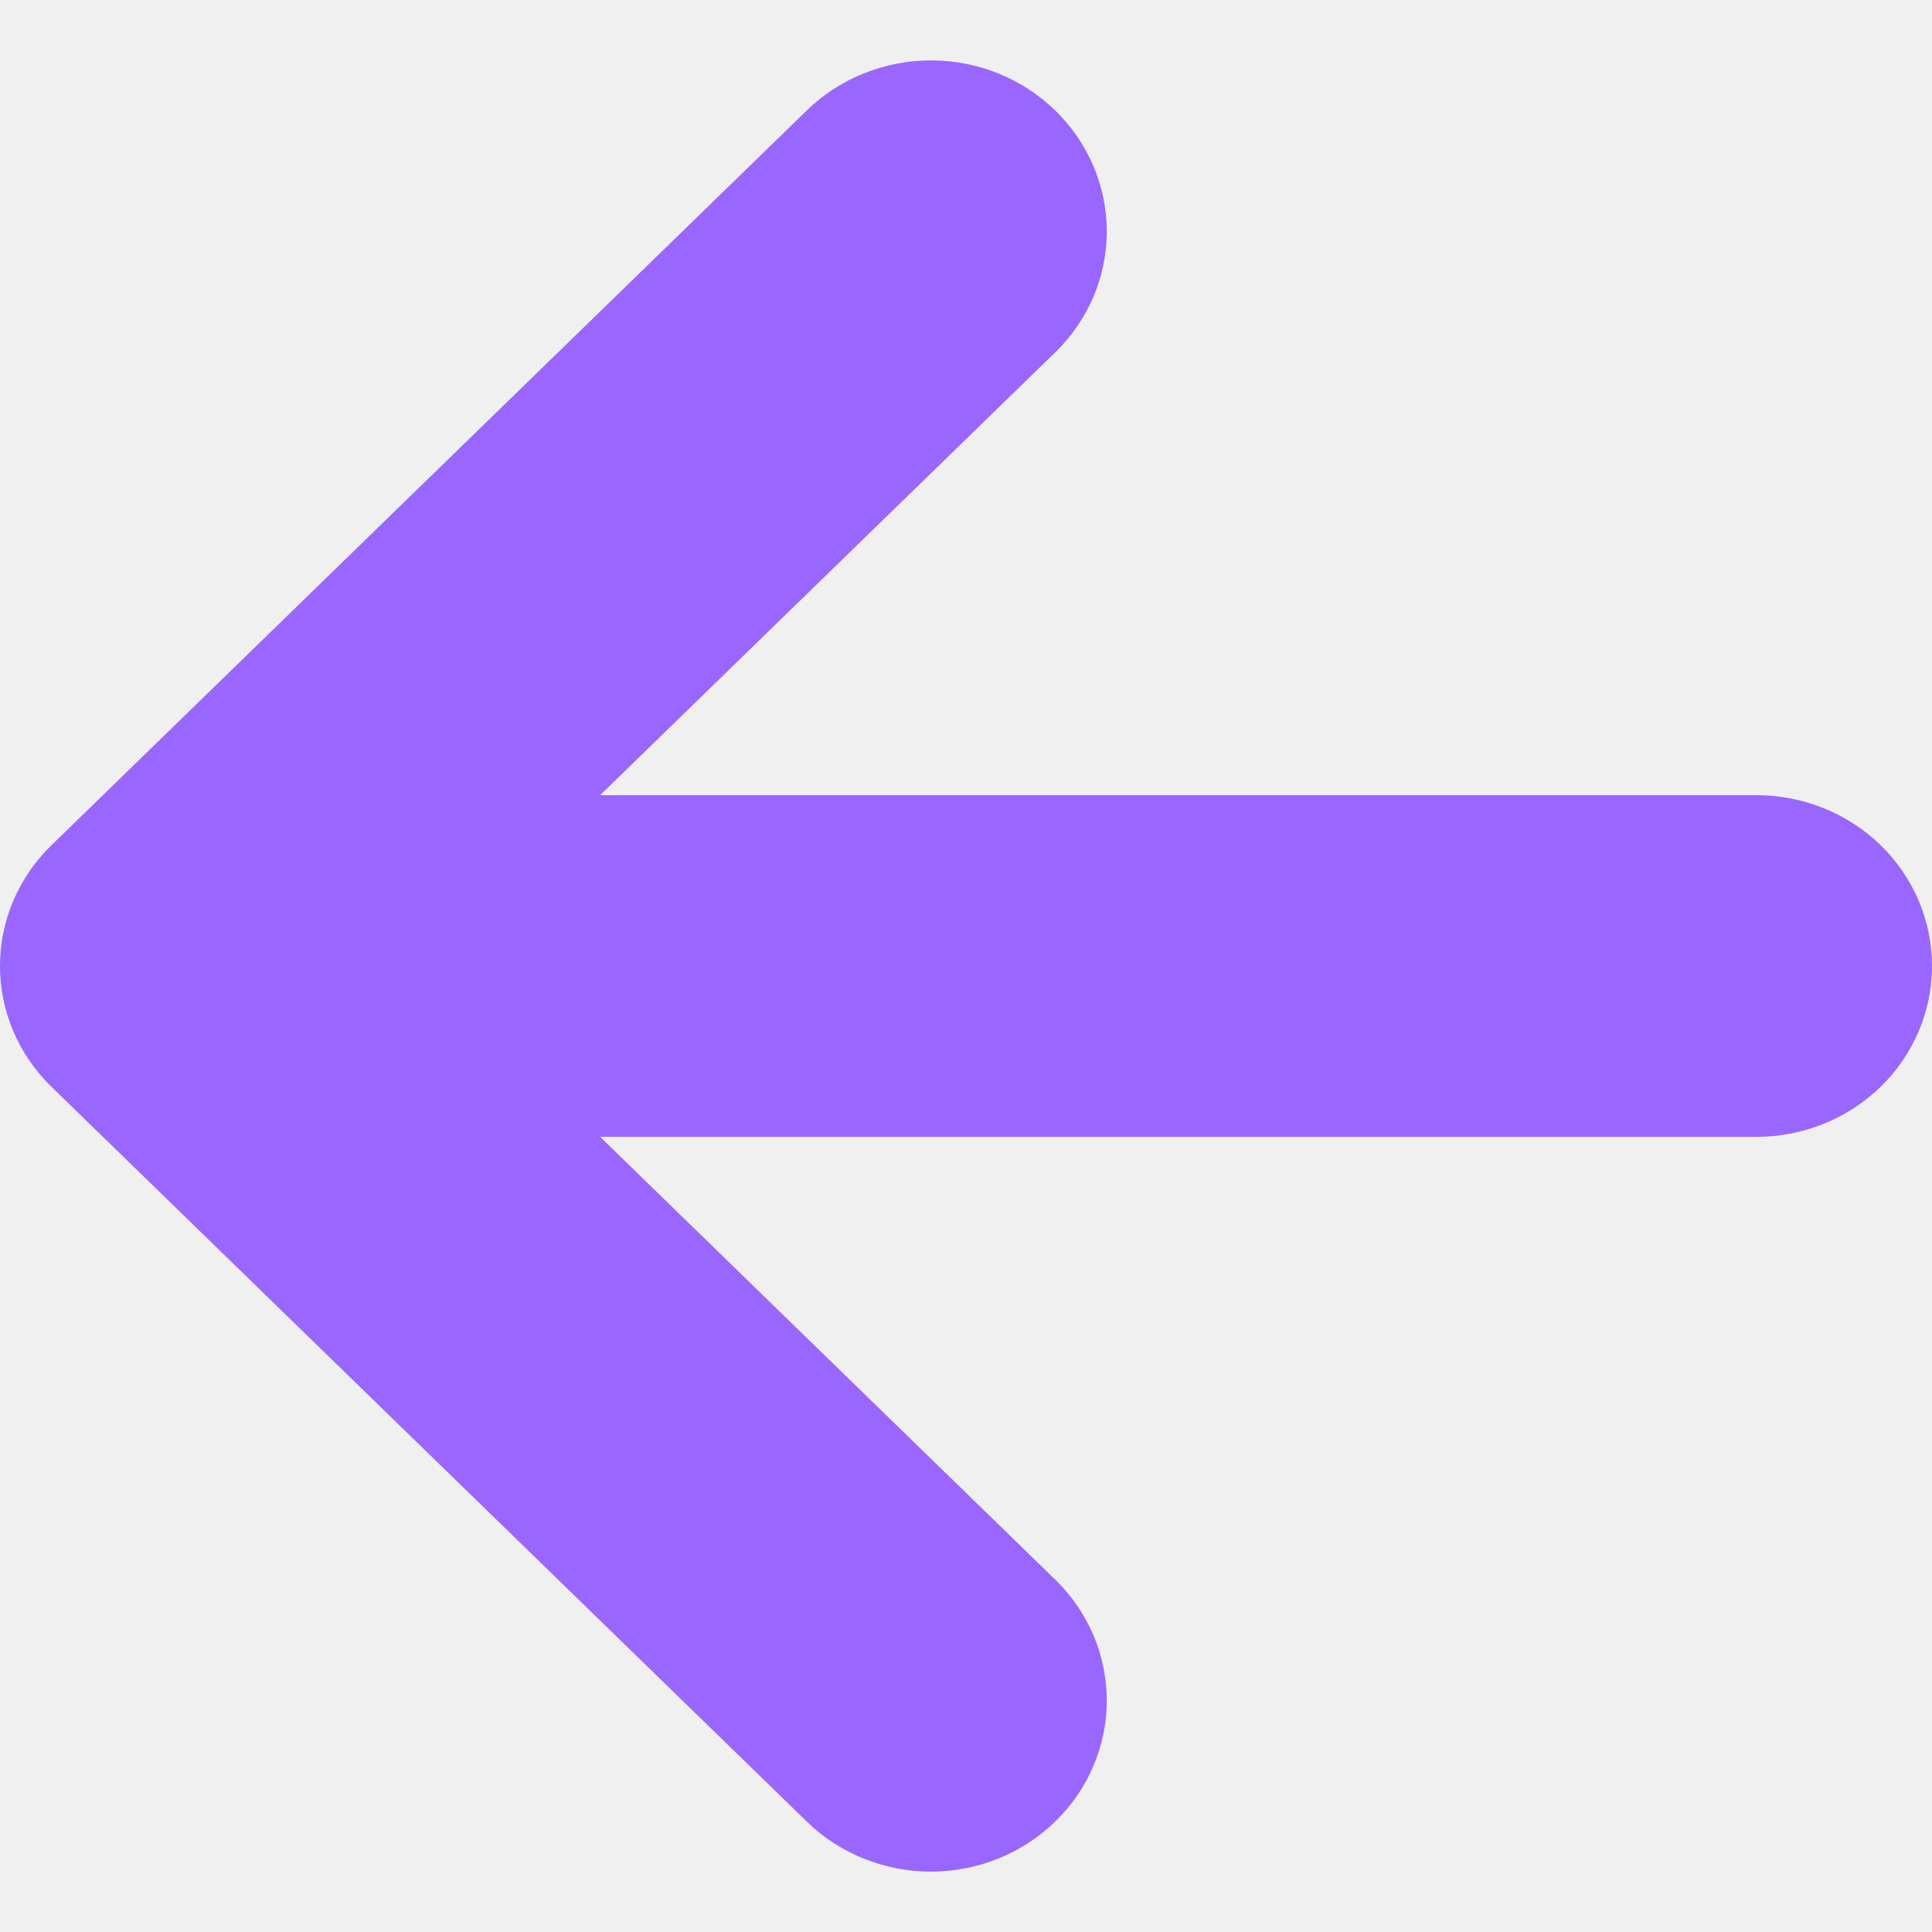
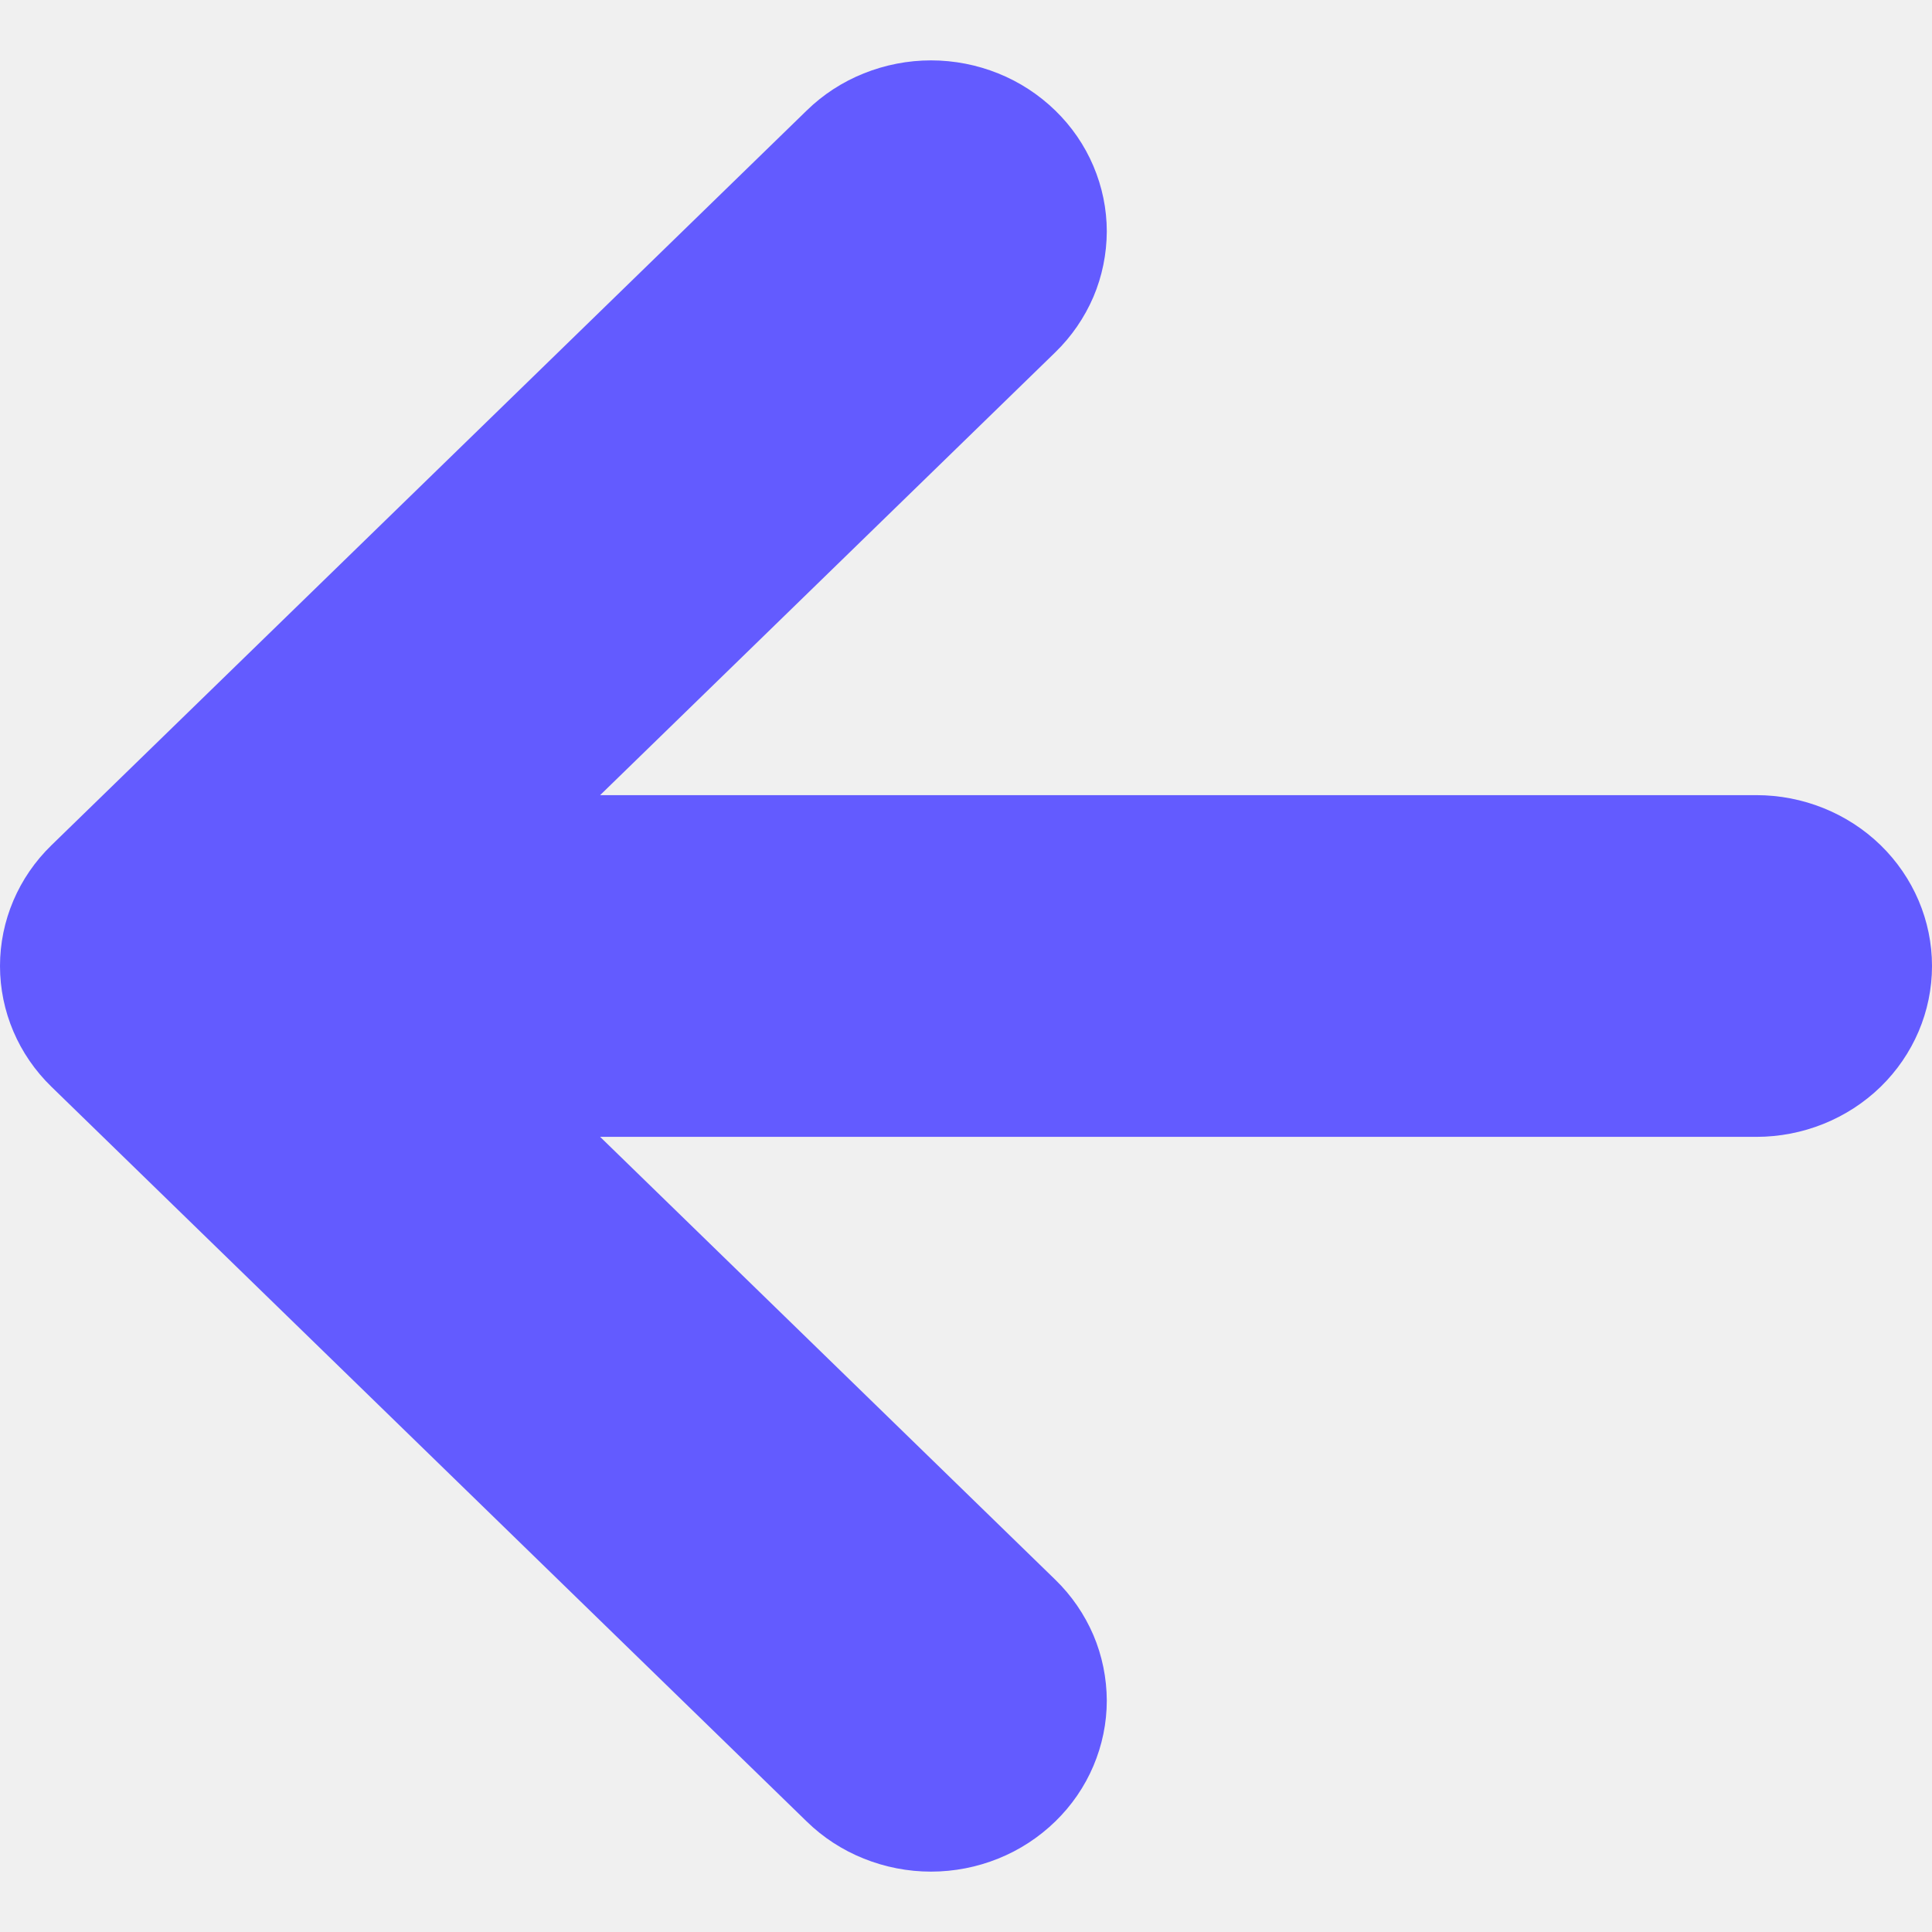
<svg xmlns="http://www.w3.org/2000/svg" width="100%" height="100%" viewBox="0 0 16 16" fill="none">
  <g clip-path="url(#clip0_29_78)">
-     <path d="M6.681 0.915L0.426 7C0.153 7.265 0 7.625 0 8C0 8.375 0.153 8.735 0.426 9L6.681 15.085C6.816 15.217 6.976 15.321 7.153 15.392C7.33 15.463 7.519 15.5 7.71 15.5C7.901 15.5 8.091 15.463 8.267 15.392C8.444 15.321 8.604 15.216 8.739 15.085C8.875 14.953 8.982 14.797 9.055 14.625C9.128 14.453 9.166 14.269 9.166 14.083C9.165 13.897 9.128 13.713 9.055 13.541C8.981 13.369 8.874 13.213 8.739 13.082L4.97 9.415H14.545C14.931 9.415 15.301 9.266 15.574 9.001C15.847 8.735 16 8.375 16 8C16 7.625 15.847 7.265 15.574 6.999C15.301 6.734 14.931 6.585 14.545 6.585H4.97L8.739 2.918C8.874 2.787 8.981 2.631 9.055 2.459C9.128 2.287 9.165 2.103 9.166 1.917C9.166 1.731 9.128 1.547 9.055 1.375C8.982 1.203 8.875 1.047 8.739 0.915C8.604 0.784 8.444 0.679 8.267 0.608C8.091 0.537 7.901 0.5 7.71 0.5C7.519 0.5 7.33 0.537 7.153 0.608C6.976 0.679 6.816 0.783 6.681 0.915Z" fill="#96f" />
+     <path d="M6.681 0.915L0.426 7C0.153 7.265 0 7.625 0 8C0 8.375 0.153 8.735 0.426 9L6.681 15.085C6.816 15.217 6.976 15.321 7.153 15.392C7.33 15.463 7.519 15.5 7.71 15.5C7.901 15.5 8.091 15.463 8.267 15.392C8.444 15.321 8.604 15.216 8.739 15.085C8.875 14.953 8.982 14.797 9.055 14.625C9.128 14.453 9.166 14.269 9.166 14.083C9.165 13.897 9.128 13.713 9.055 13.541C8.981 13.369 8.874 13.213 8.739 13.082L4.97 9.415H14.545C14.931 9.415 15.301 9.266 15.574 9.001C15.847 8.735 16 8.375 16 8C16 7.625 15.847 7.265 15.574 6.999C15.301 6.734 14.931 6.585 14.545 6.585H4.97L8.739 2.918C8.874 2.787 8.981 2.631 9.055 2.459C9.128 2.287 9.165 2.103 9.166 1.917C9.166 1.731 9.128 1.547 9.055 1.375C8.982 1.203 8.875 1.047 8.739 0.915C8.604 0.784 8.444 0.679 8.267 0.608C8.091 0.537 7.901 0.5 7.71 0.5C7.519 0.5 7.33 0.537 7.153 0.608C6.976 0.679 6.816 0.783 6.681 0.915Z" fill="#635bff" />
  </g>
  <defs>
    <clipPath id="clip0_29_78">
      <rect width="16" height="16" fill="white" />
    </clipPath>
  </defs>
</svg>
